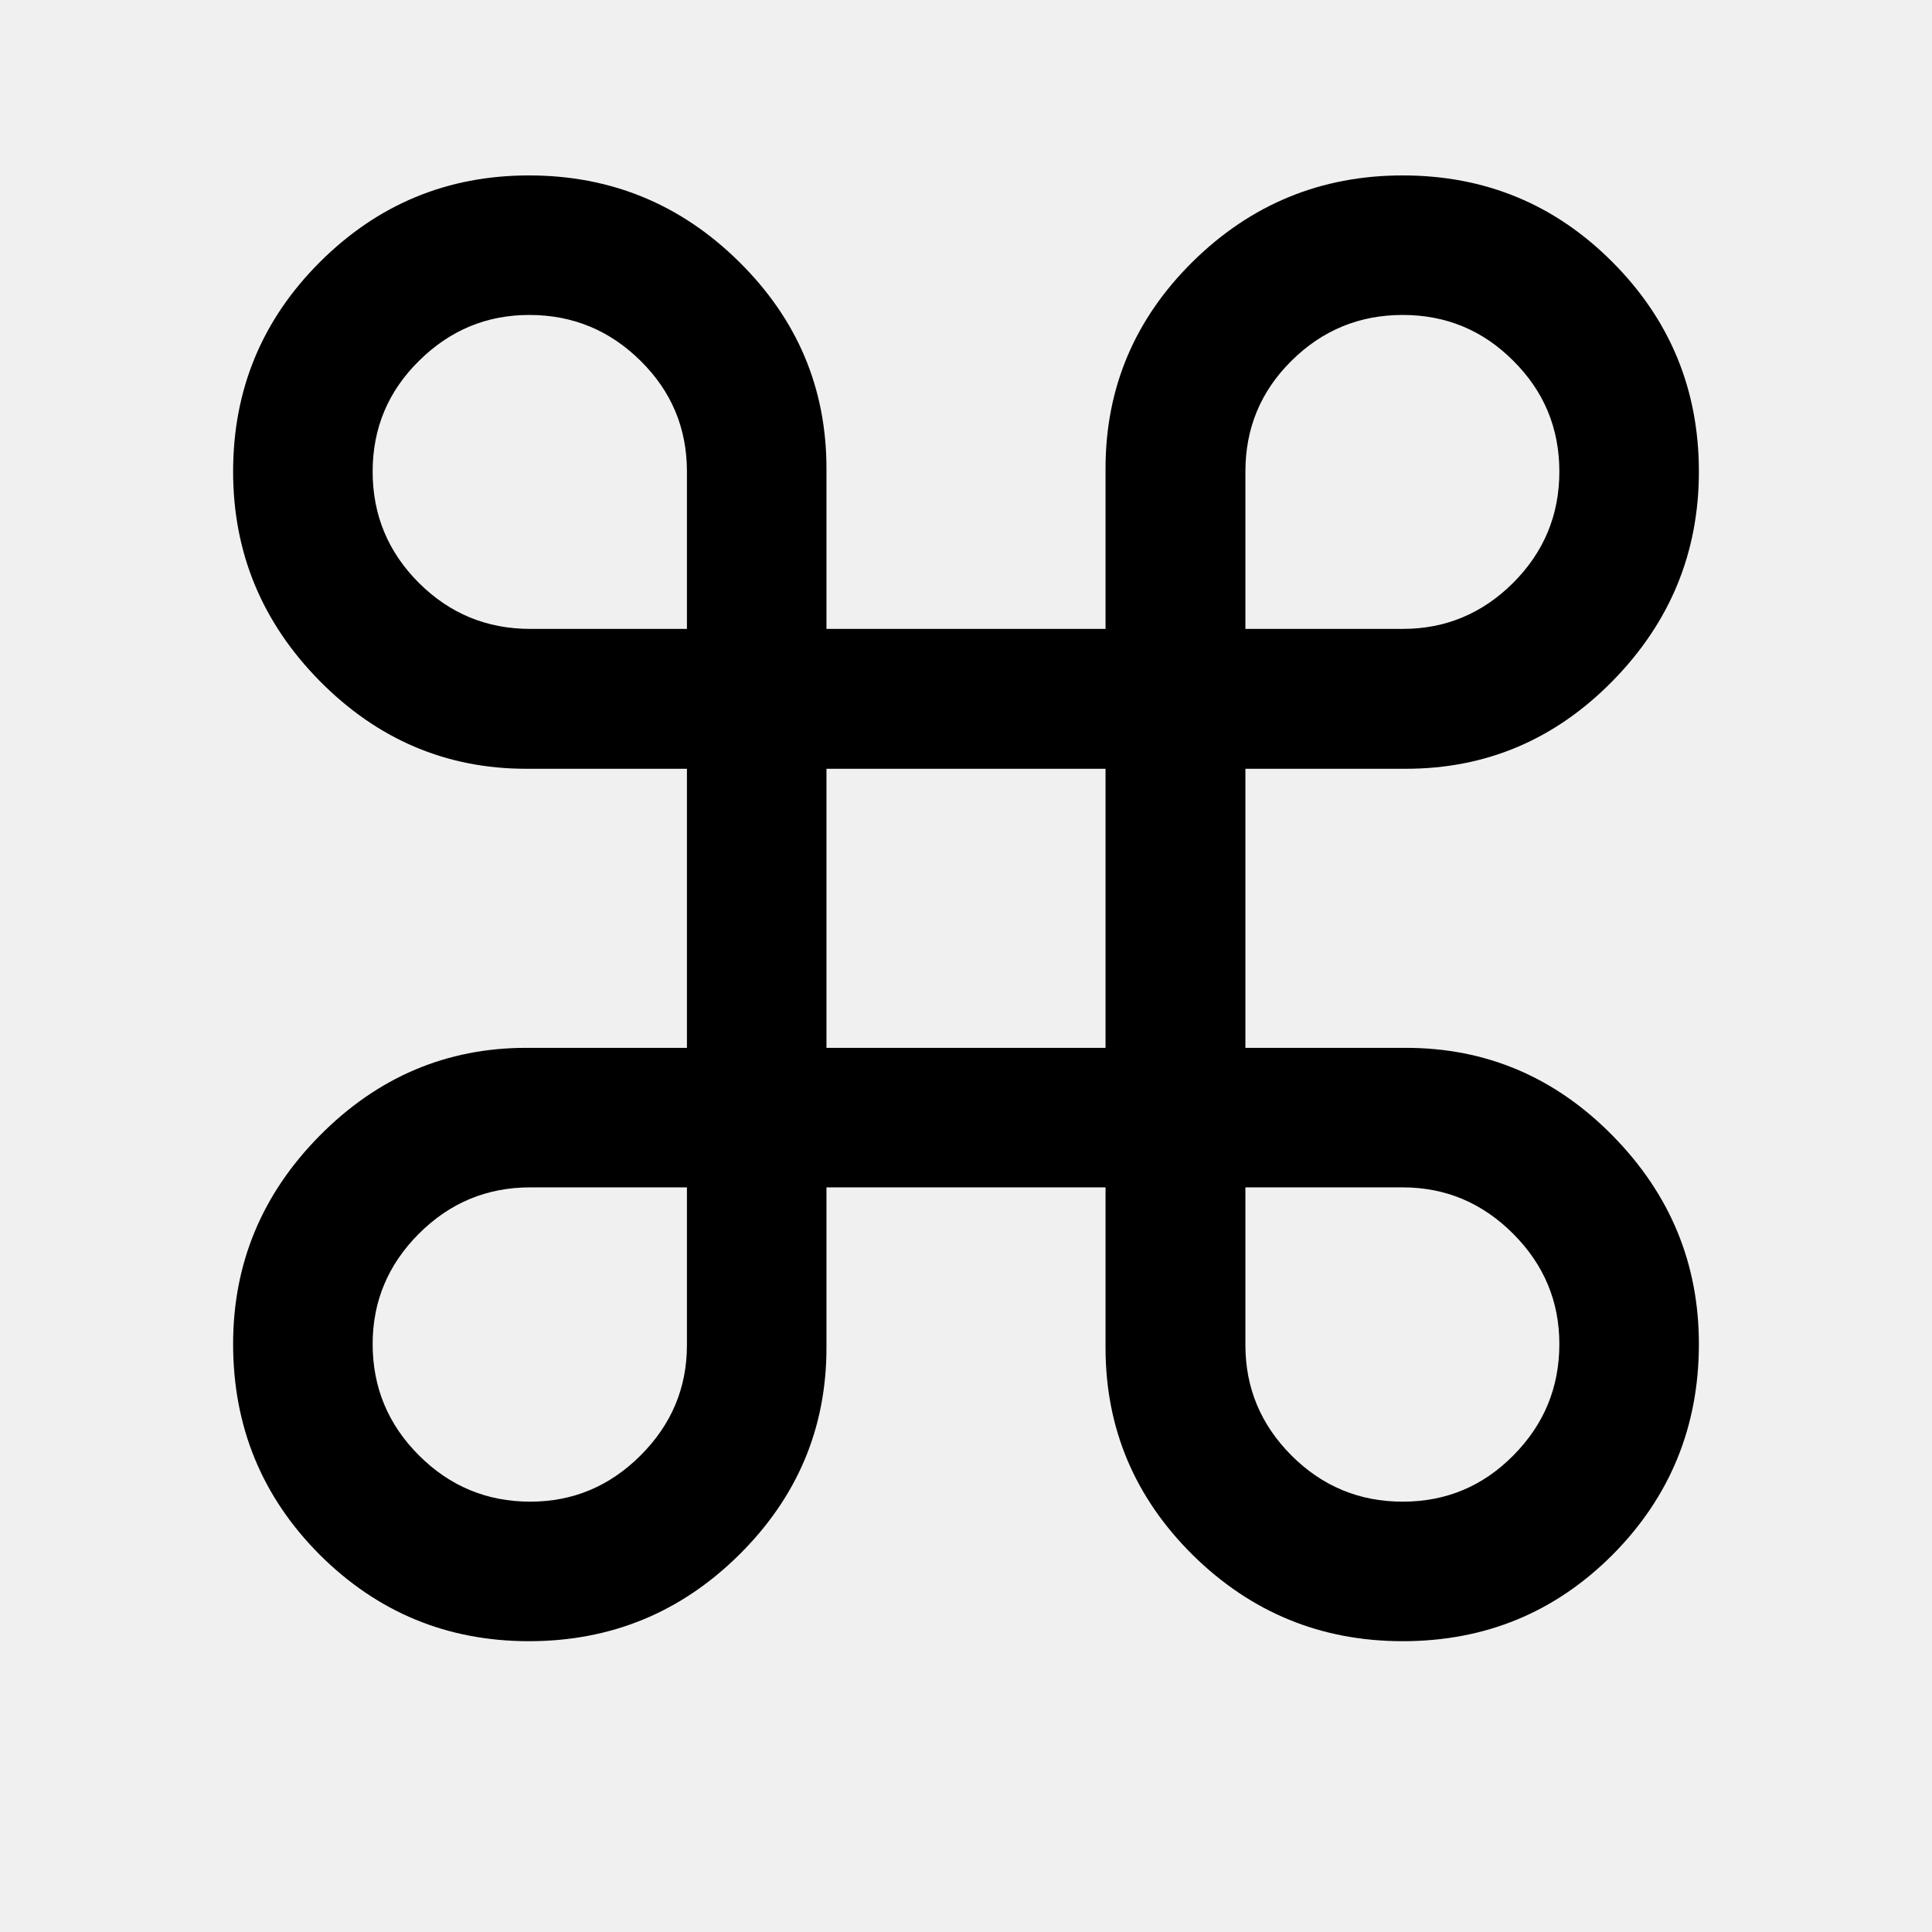
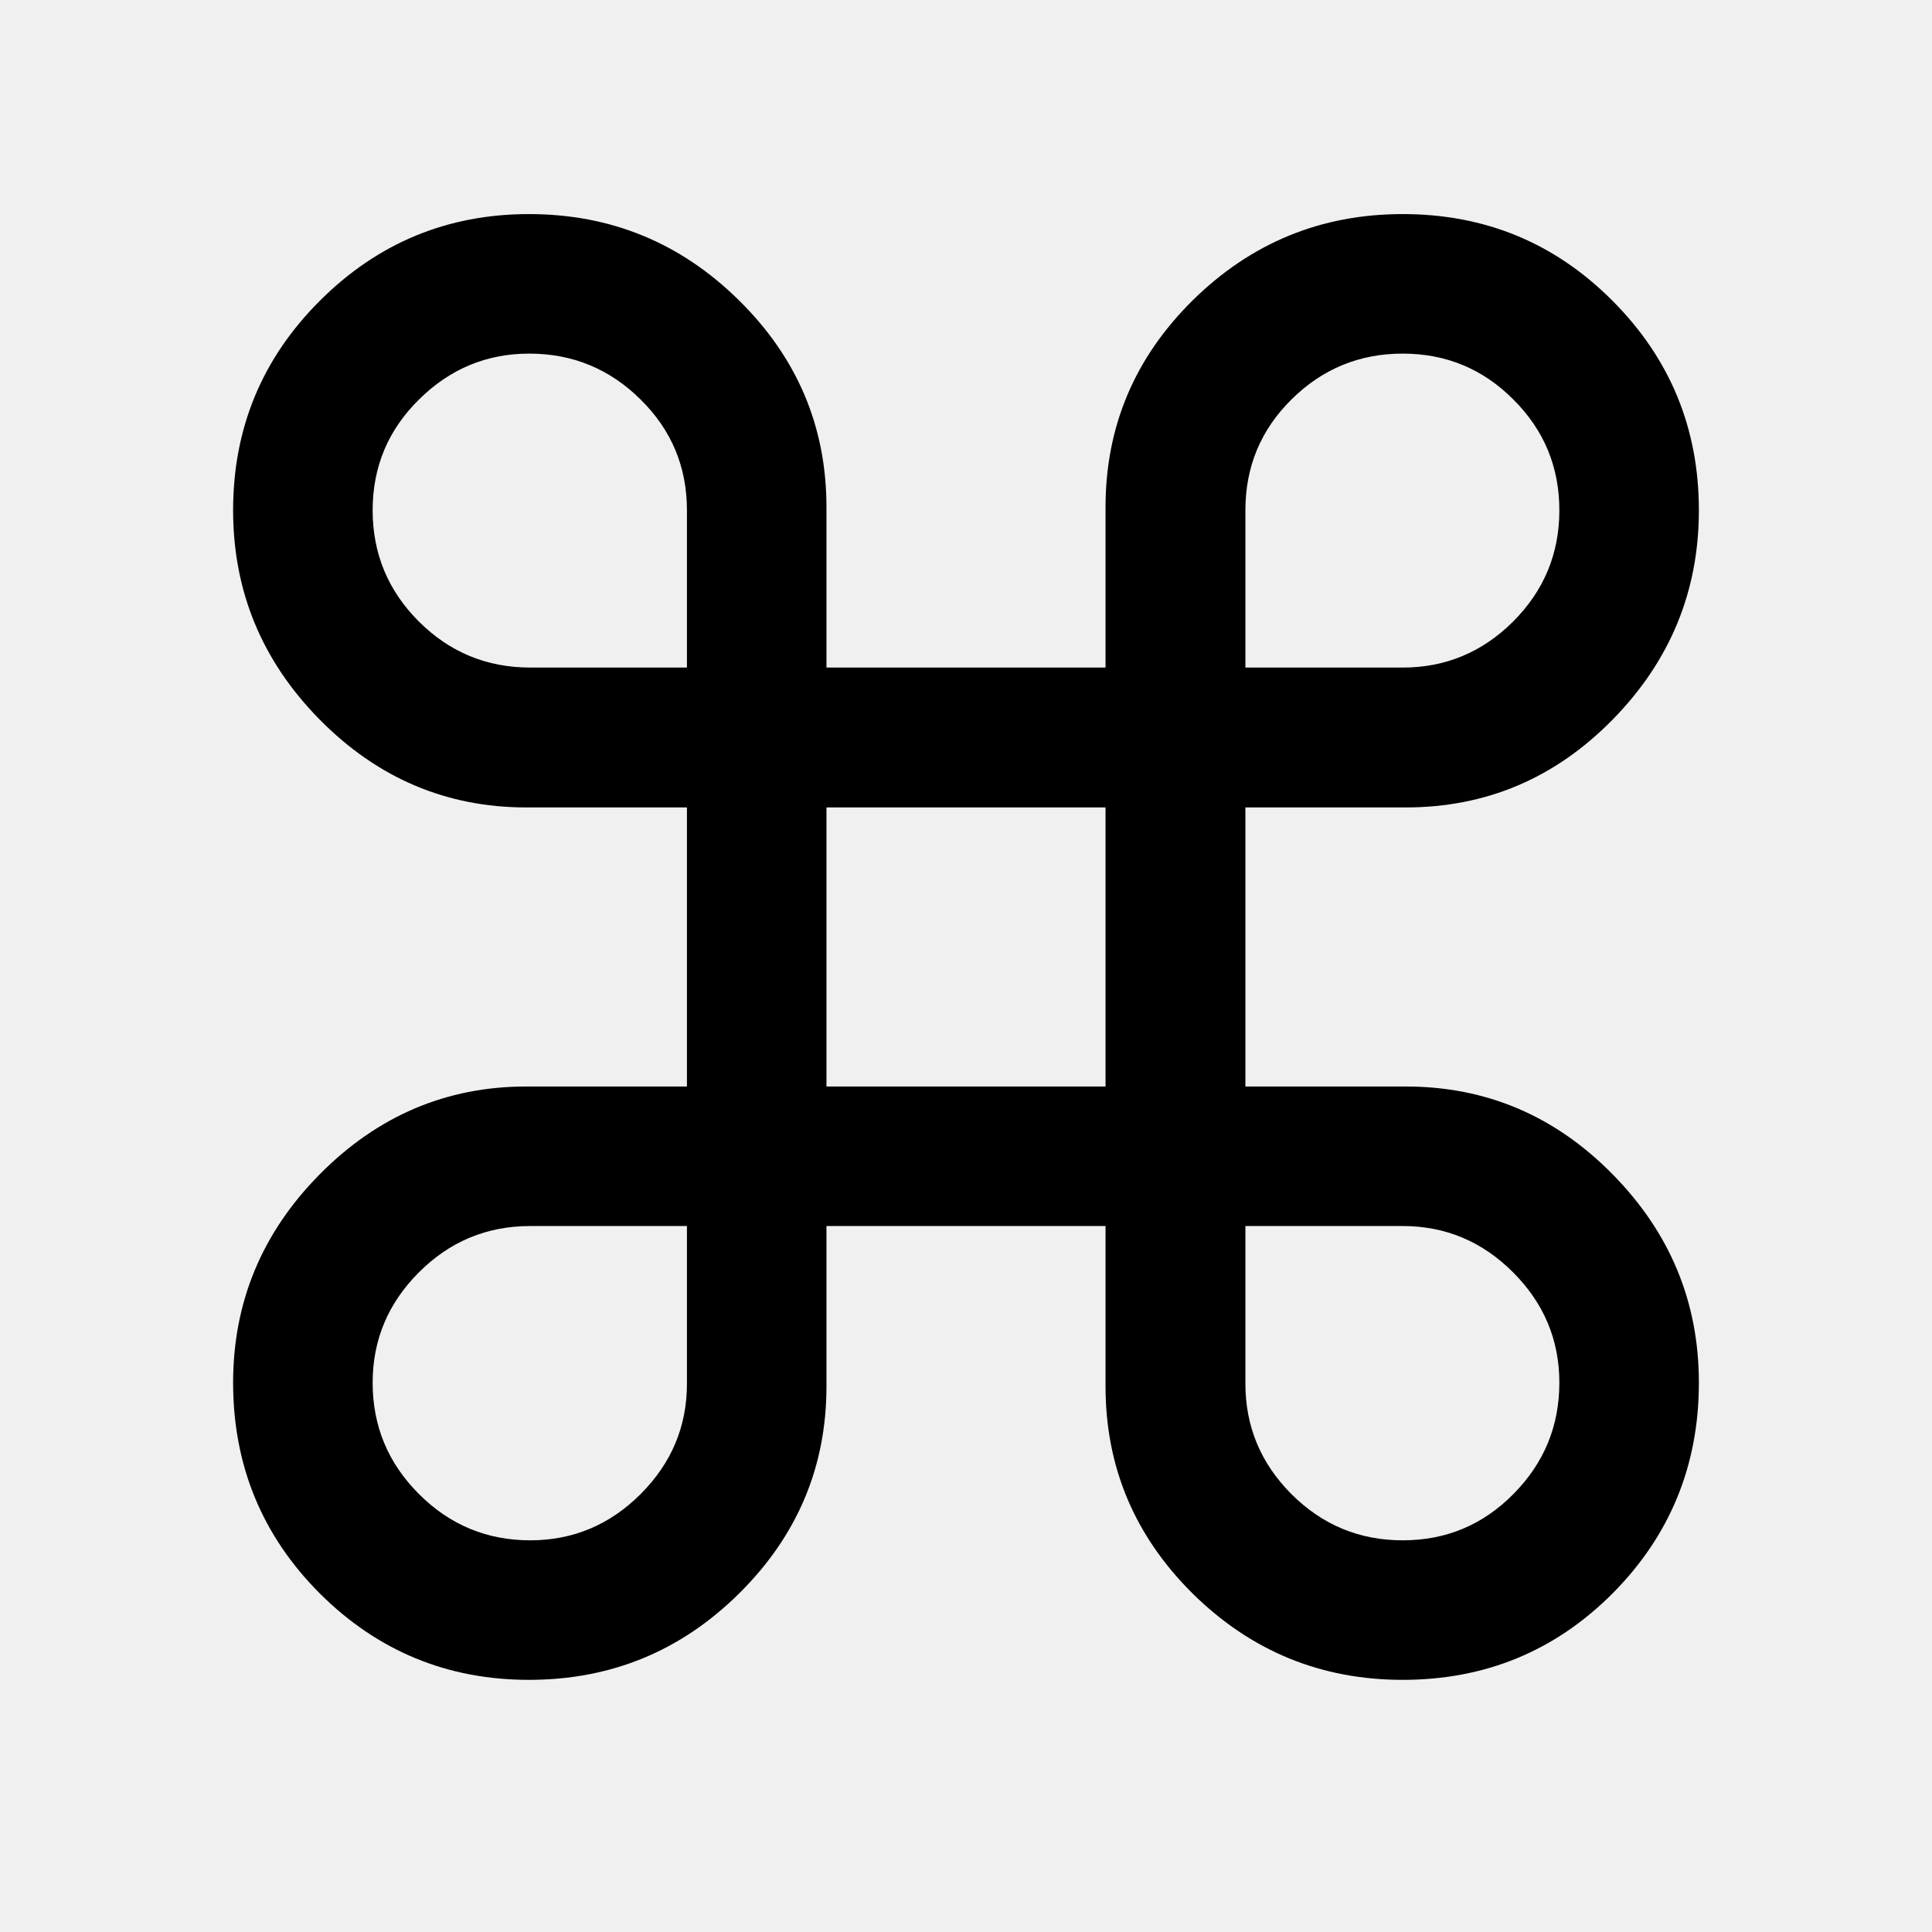
<svg xmlns="http://www.w3.org/2000/svg" viewBox="0 0 90 90">
  <style>
    text {
      fill: black;
    }
    @media (prefers-color-scheme: dark) {
      text {
        fill: white;
      }
    }
  </style>
-   <text y=".85em" font-size="90">⌘</text>
+   <text y=".87em" font-size="90">⌘</text>
</svg>
